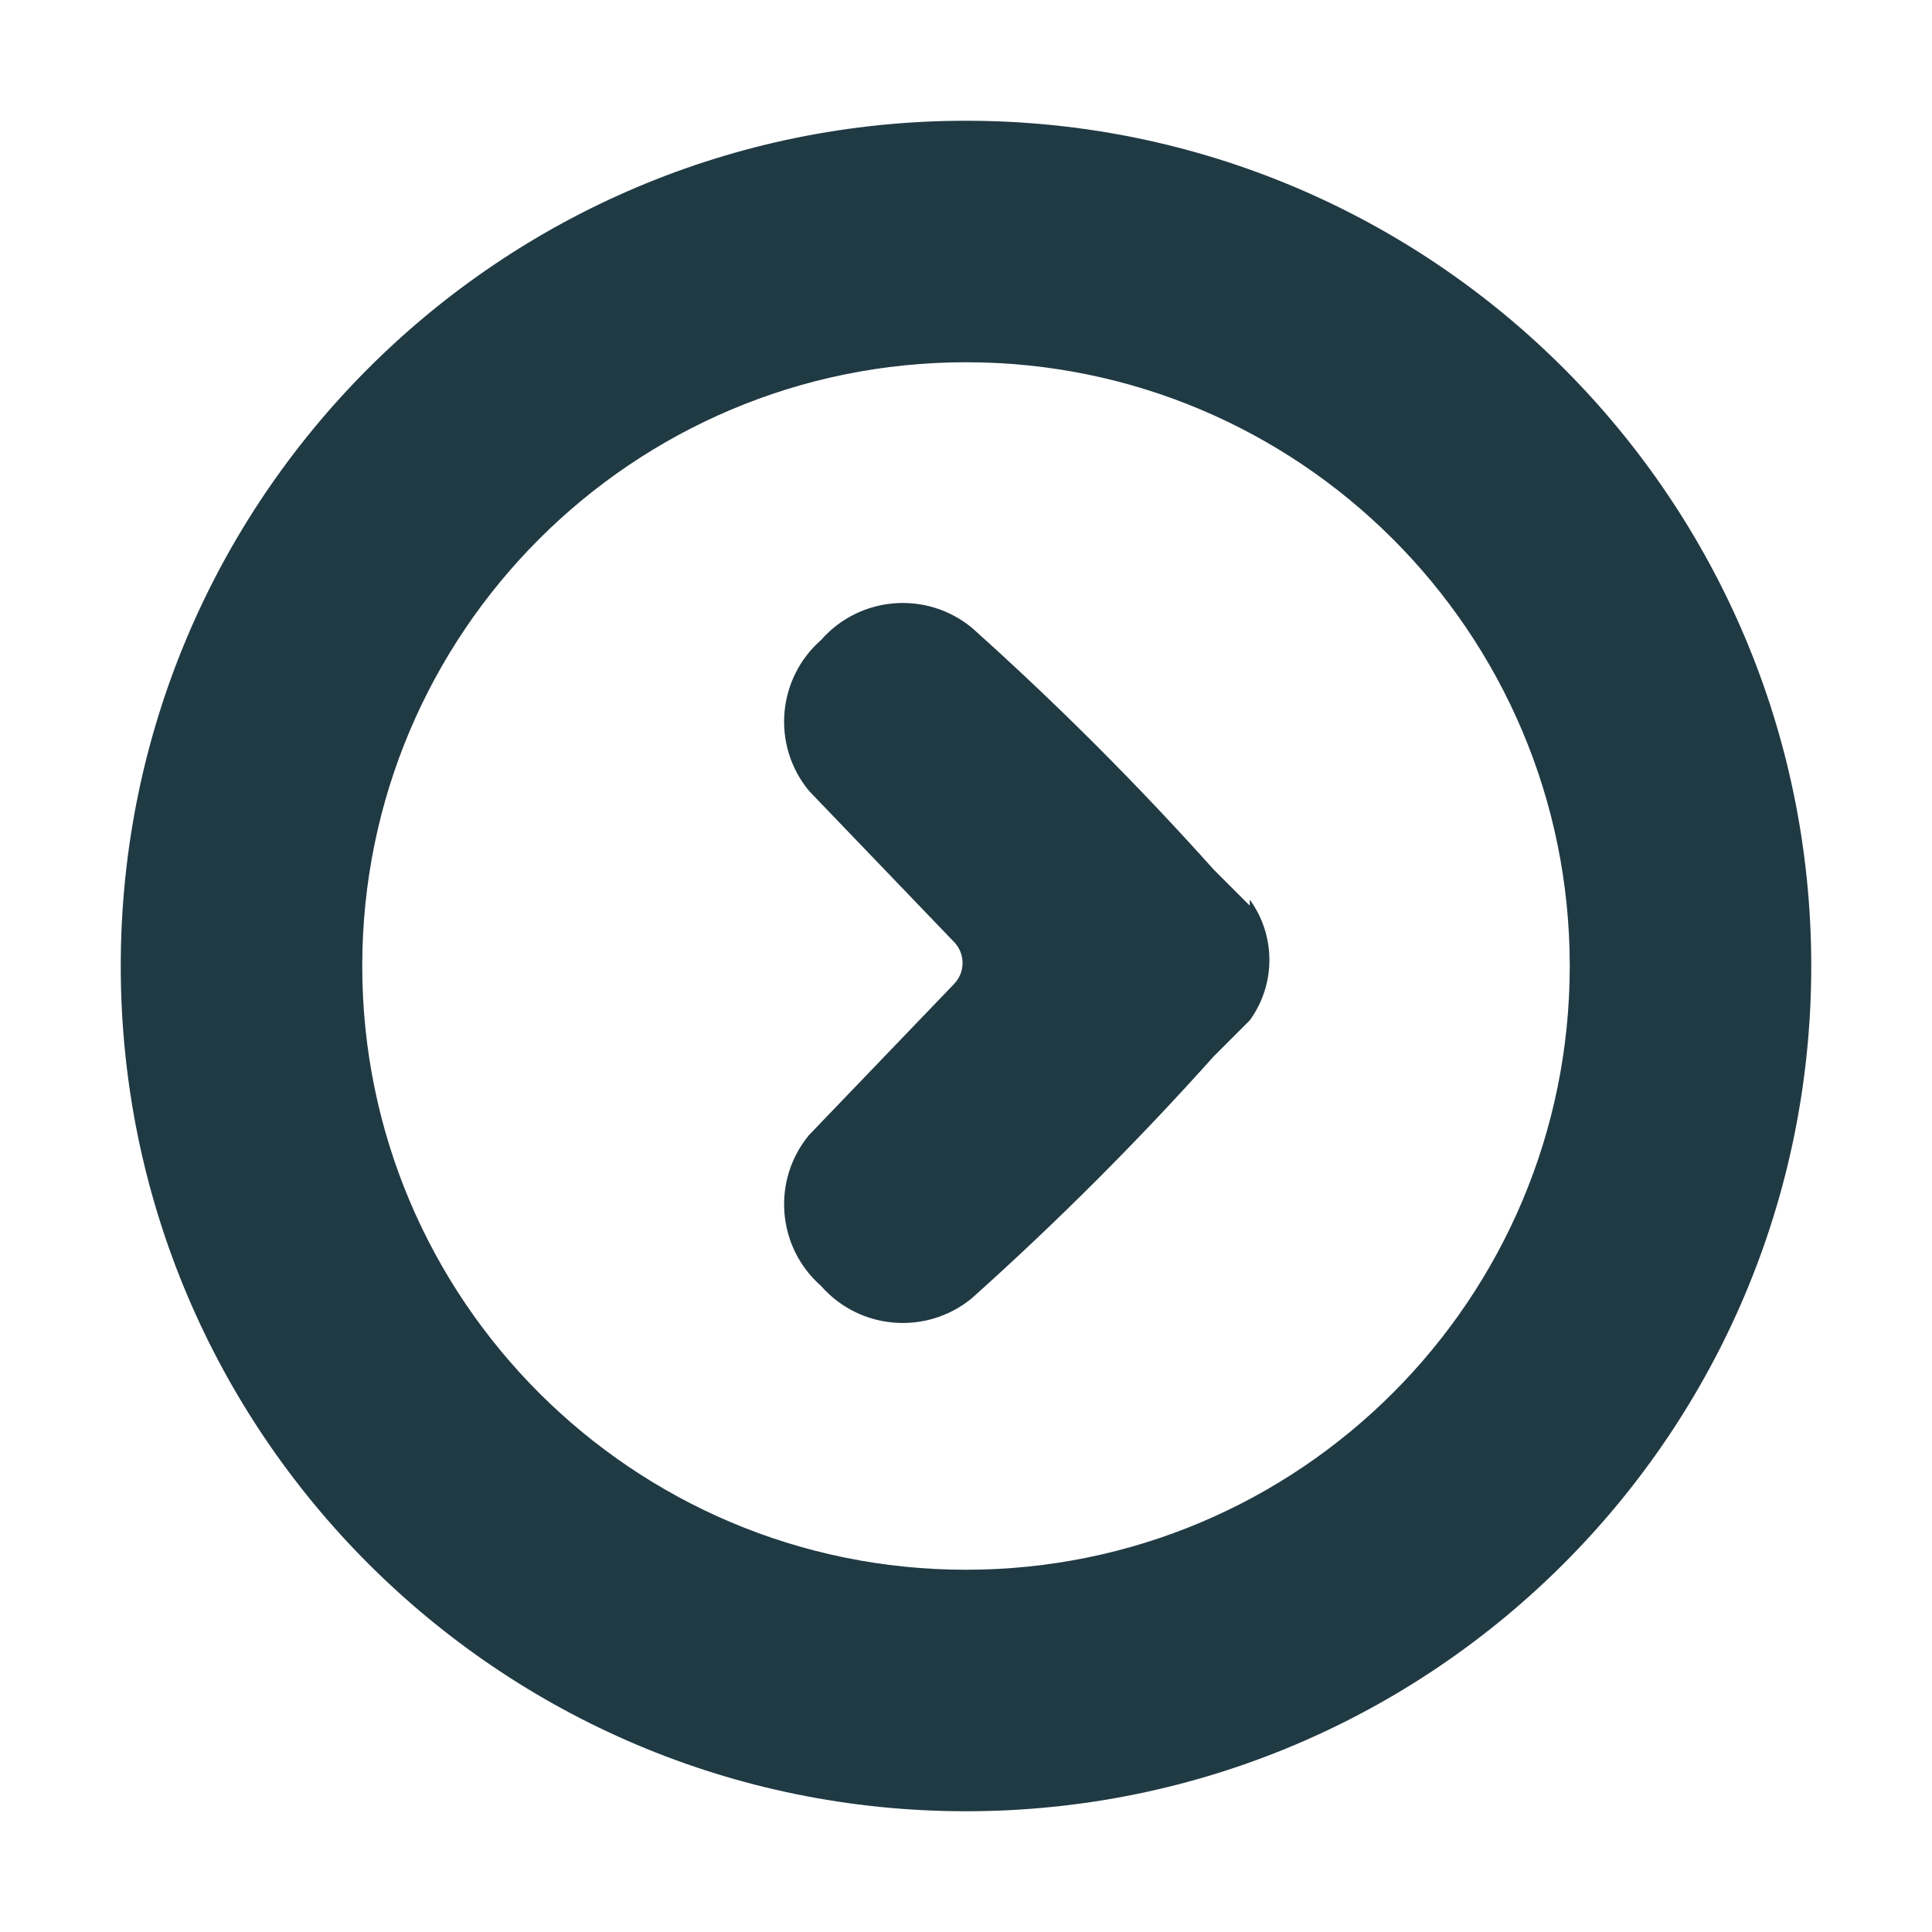
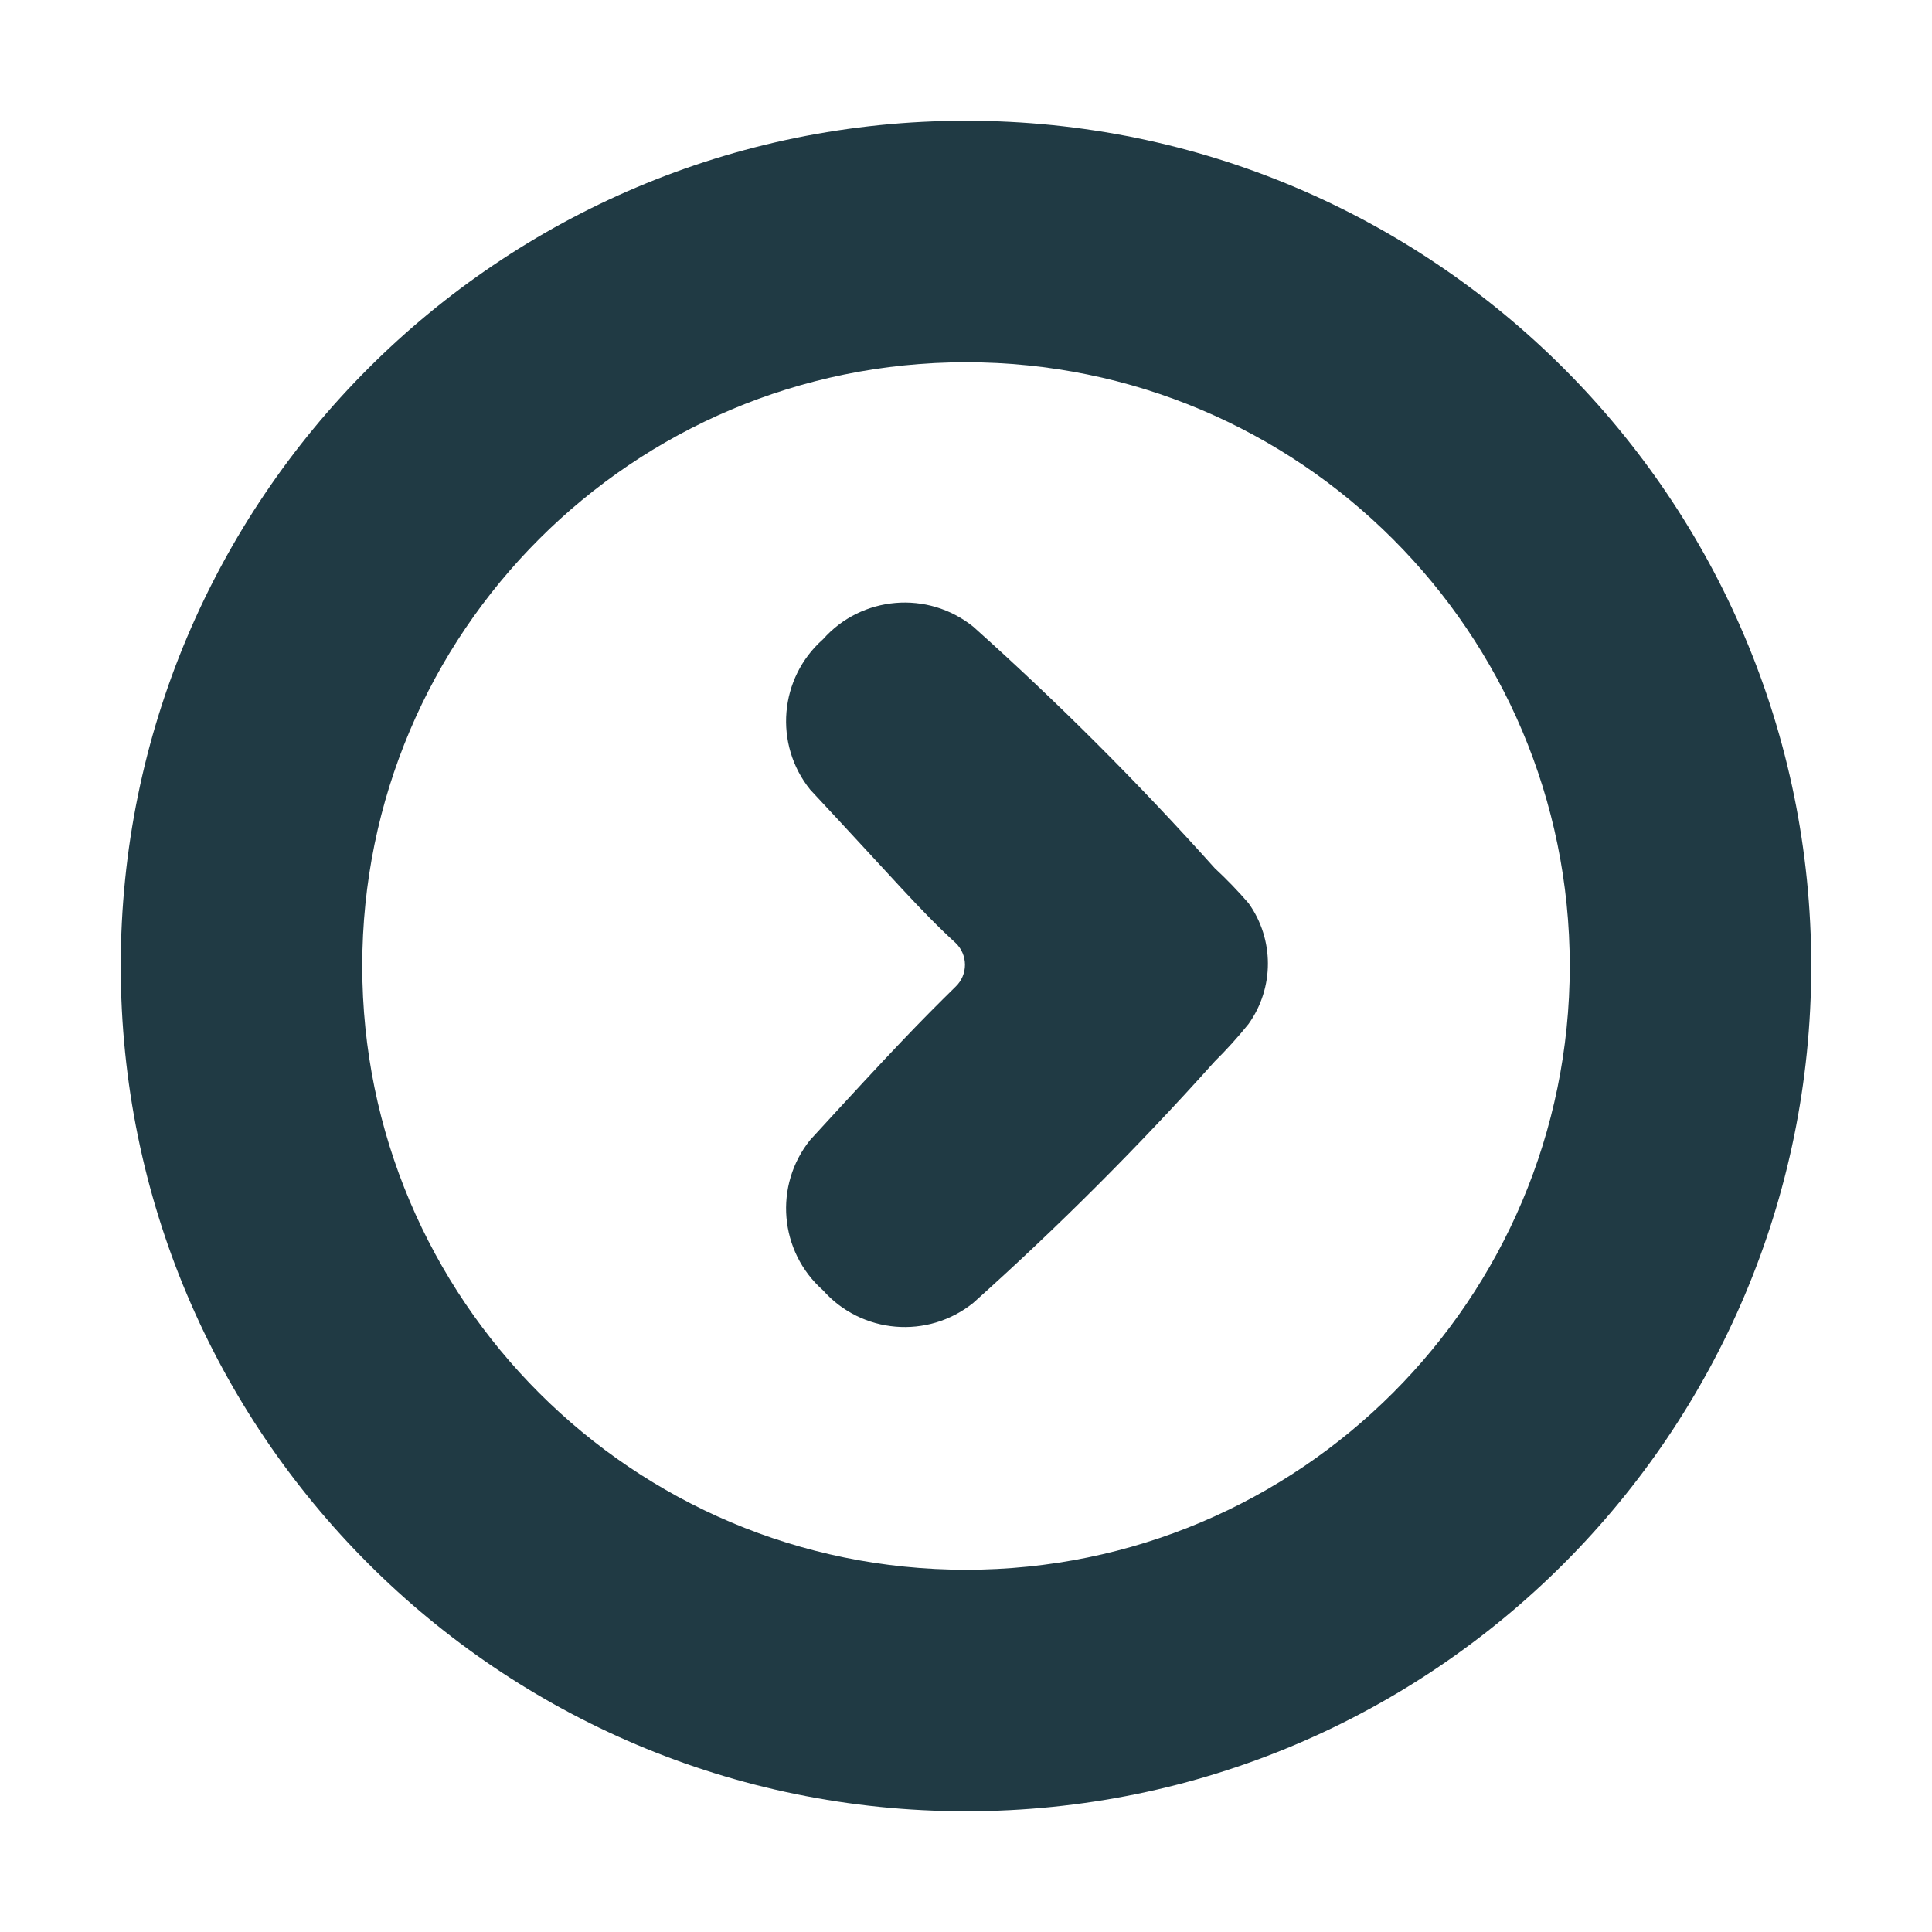
<svg xmlns="http://www.w3.org/2000/svg" viewBox="0 0 32 32">
-   <defs>
-     <style>.a,.b{fill:none;}.b{clip-rule:evenodd;}.c{clip-path:url(#a);}.d{clip-path:url(#b);}.e{clip-path:url(#c);}.f{clip-path:url(#d);}.g{clip-path:url(#e);}.h{fill:#203a44;}</style>
-     <clipPath id="a">
-       <rect class="a" x="-113" y="-1915.2" width="16" height="16" rx="4" ry="4" />
-     </clipPath>
-     <clipPath id="b">
-       <path class="b" d="M-102.2-1917.2v10a1.7,1.7,0,0,1-1.7,1.8h-2a1.7,1.7,0,0,1-1.7-1.7v-10l.8.8h-1.4a2.3,2.3,0,0,1-2.2-2.2,2.2,2.2,0,0,1,.7-1.6l3.4-3.4a2.3,2.3,0,0,1,3.2,0l3.4,3.4a2.2,2.2,0,0,1,0,3.2,2.3,2.3,0,0,1-1.6.7H-103Z" />
-     </clipPath>
-     <clipPath id="c">
-       <path class="b" d="M-103-1917.2v10a1,1,0,0,1-1,1h-2a1,1,0,0,1-1-1v-10h-1.4a1.5,1.5,0,0,1-1.5-1.5,1.5,1.5,0,0,1,.4-1.1l3.4-3.4a1.5,1.5,0,0,1,2.1,0l3.4,3.4a1.5,1.5,0,0,1,0,2.1,1.5,1.5,0,0,1-1.1.4Zm-17.9-17.4h31.9v39.4h-31.9Z" />
-     </clipPath>
-     <clipPath id="d">
-       <rect class="a" x="-113" y="-1915.7" width="16" height="16" rx="4" ry="4" />
-     </clipPath>
-     <clipPath id="e">
-       <path class="b" d="M-103-1917.7v10a1,1,0,0,1-1,1h-2a1,1,0,0,1-1-1v-10h-1.4a1.5,1.5,0,0,1-1.5-1.5,1.5,1.5,0,0,1,.4-1.1l3.4-3.4a1.5,1.5,0,0,1,2.1,0l3.4,3.4a1.5,1.5,0,0,1,0,2.1,1.5,1.5,0,0,1-1.1.4Z" />
-     </clipPath>
-   </defs>
-   <path class="h" d="M16,30A14,14,0,1,1,30,16,14,14,0,0,1,16,30ZM16,6A10,10,0,1,0,26,16,10,10,0,0,0,16,6Z" />
-   <path class="h" d="M20.7,15l-.6-.6a51.3,51.3,0,0,0-4-4,1.8,1.8,0,0,0-2.5.2,1.8,1.8,0,0,0-.2,2.5l2.4,2.5a.5.5,0,0,1,0,.7l-2.4,2.5a1.8,1.8,0,0,0,.2,2.5,1.8,1.8,0,0,0,2.5.2,51.3,51.3,0,0,0,4-4l.6-.6a1.7,1.7,0,0,0,0-2Z" />
+   <path d="M16,2A14,14,0,1,0,30,16,14,14,0,0,0,16,2Zm0,24A10,10,0,1,1,26,16,10,10,0,0,1,16,26Z" fill="#203a44" />
+   <path d="M20.12,14.38a51.26,51.26,0,0,0-4-4,1.81,1.81,0,0,0-2.49.21,1.81,1.81,0,0,0-.21,2.49c1.41,1.51,1.82,2,2.41,2.54a.5.5,0,0,1,0,.72c-.59.58-1,1-2.41,2.54a1.81,1.81,0,0,0,.21,2.49,1.81,1.81,0,0,0,2.49.21,51.27,51.27,0,0,0,4-4,7.37,7.37,0,0,0,.56-.62,1.72,1.72,0,0,0,0-2A7.36,7.36,0,0,0,20.12,14.38Z" fill="#203a44" />
</svg>
